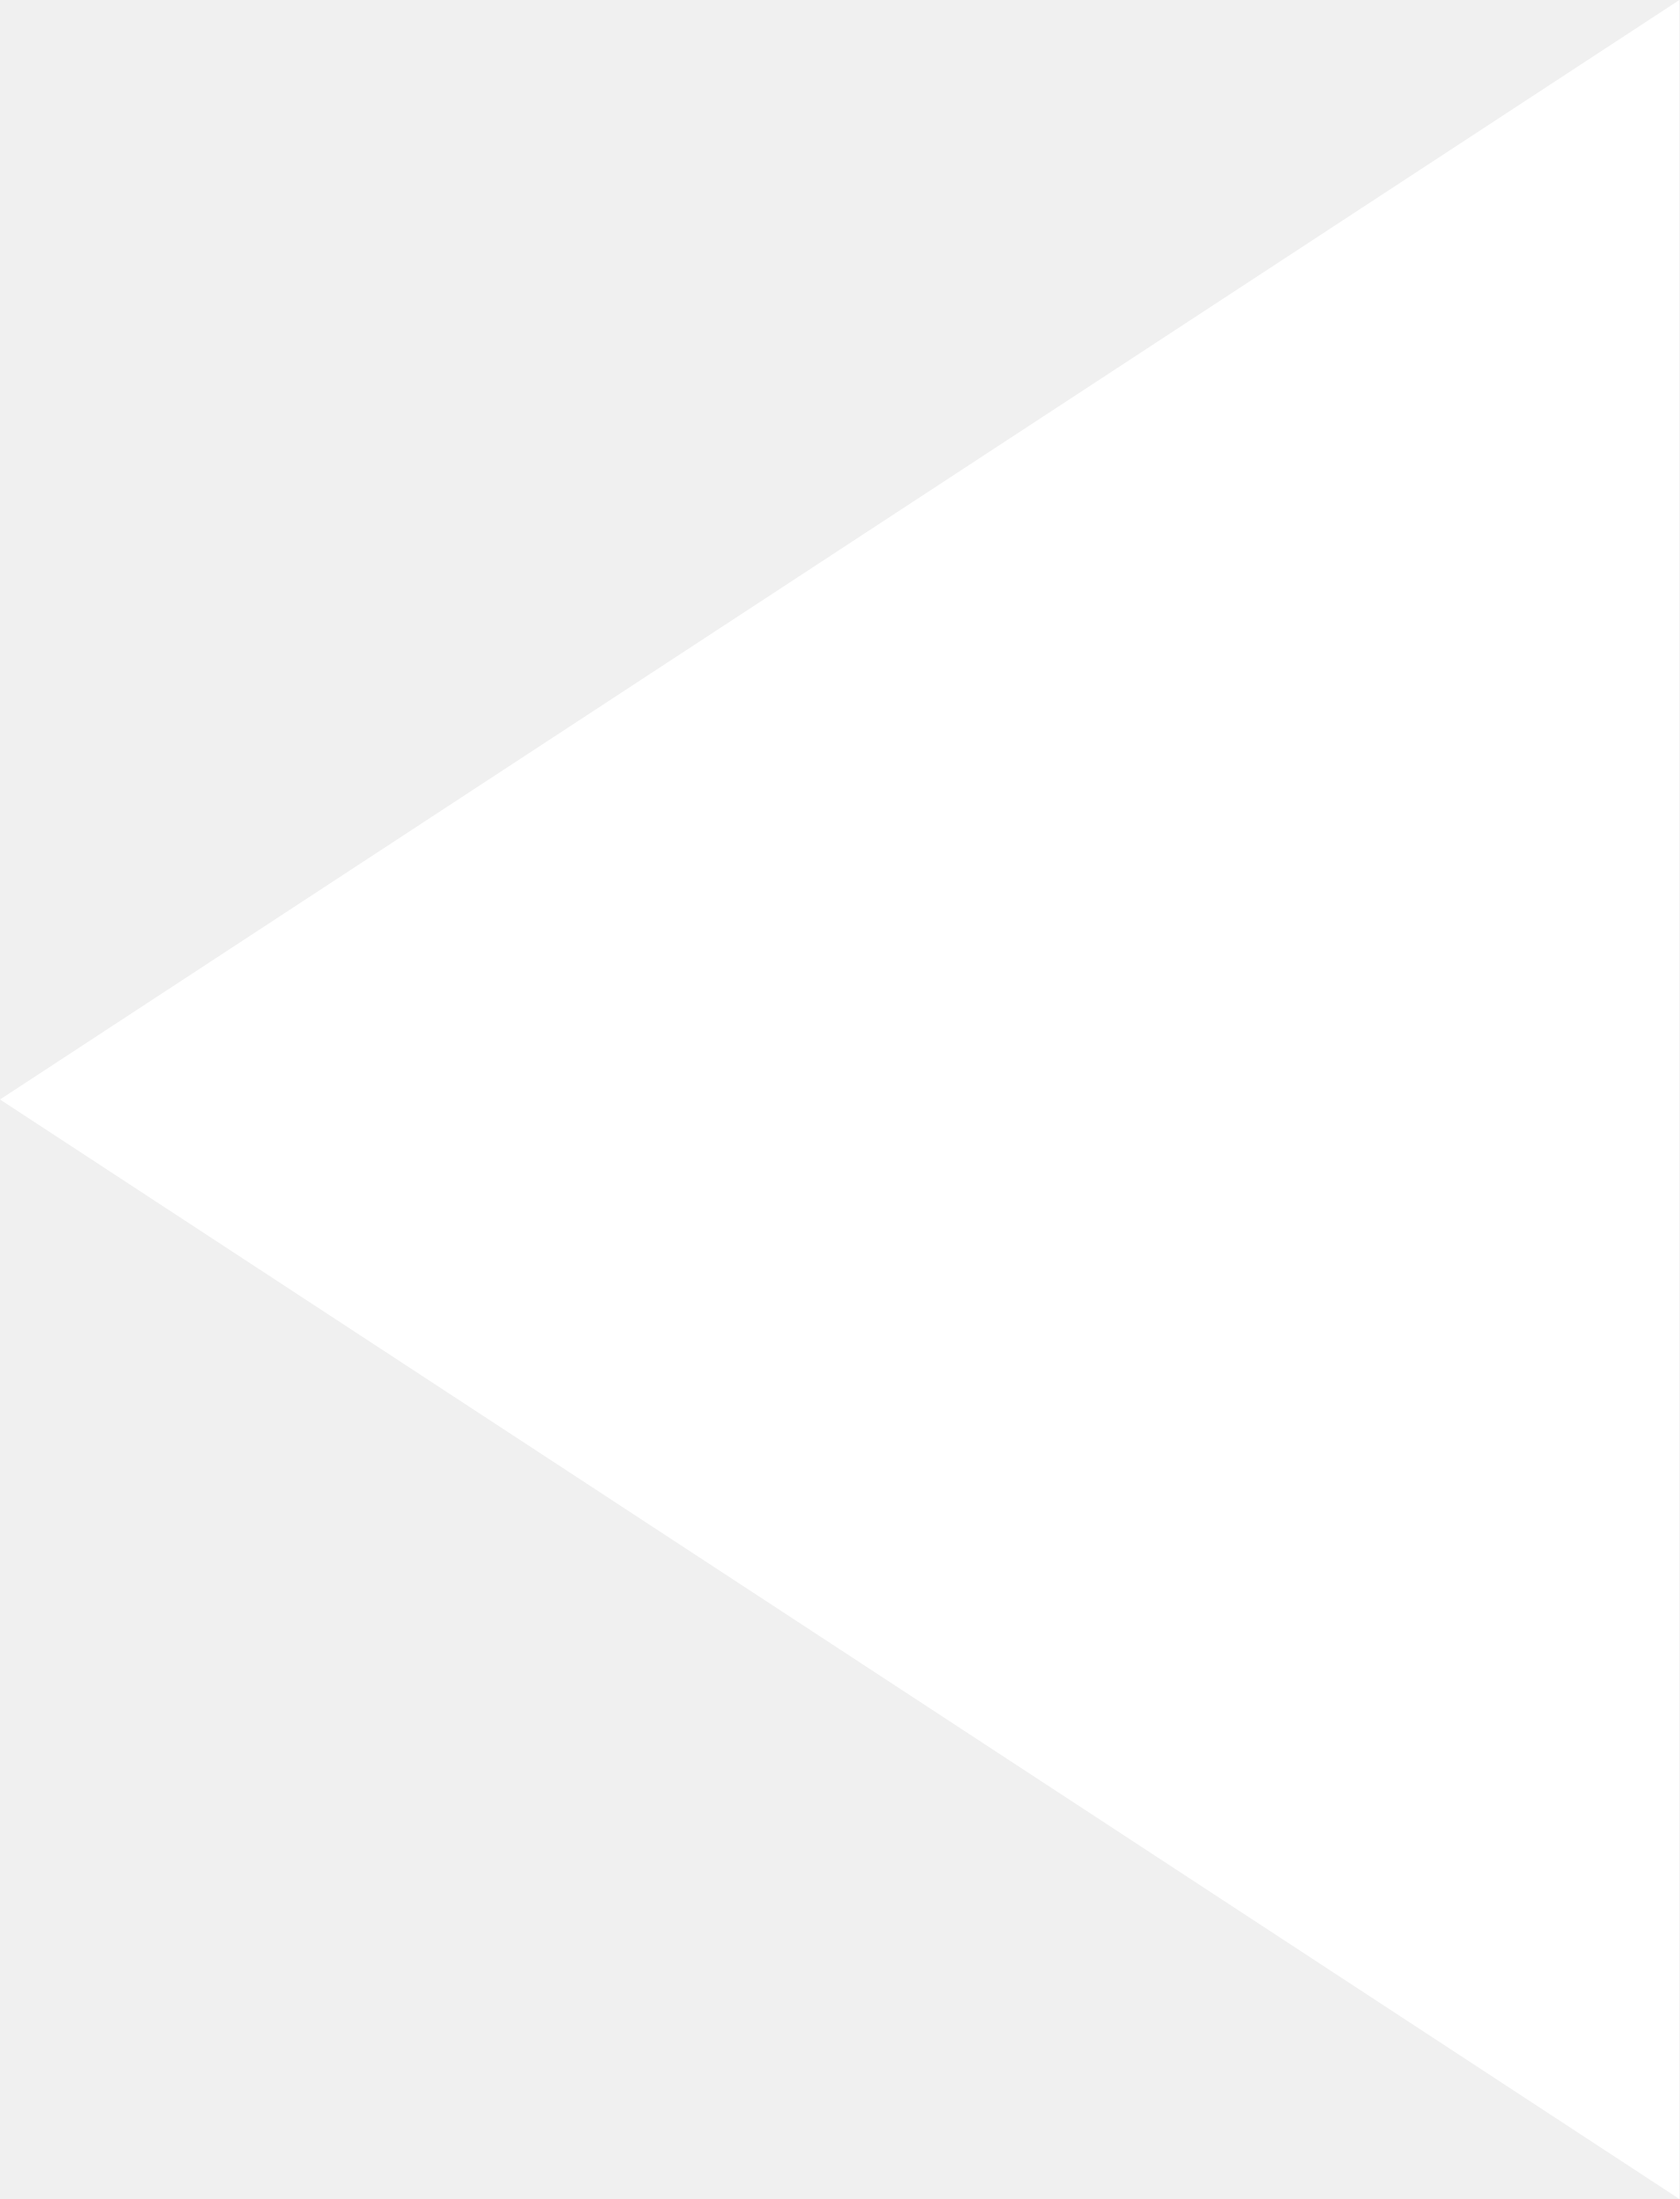
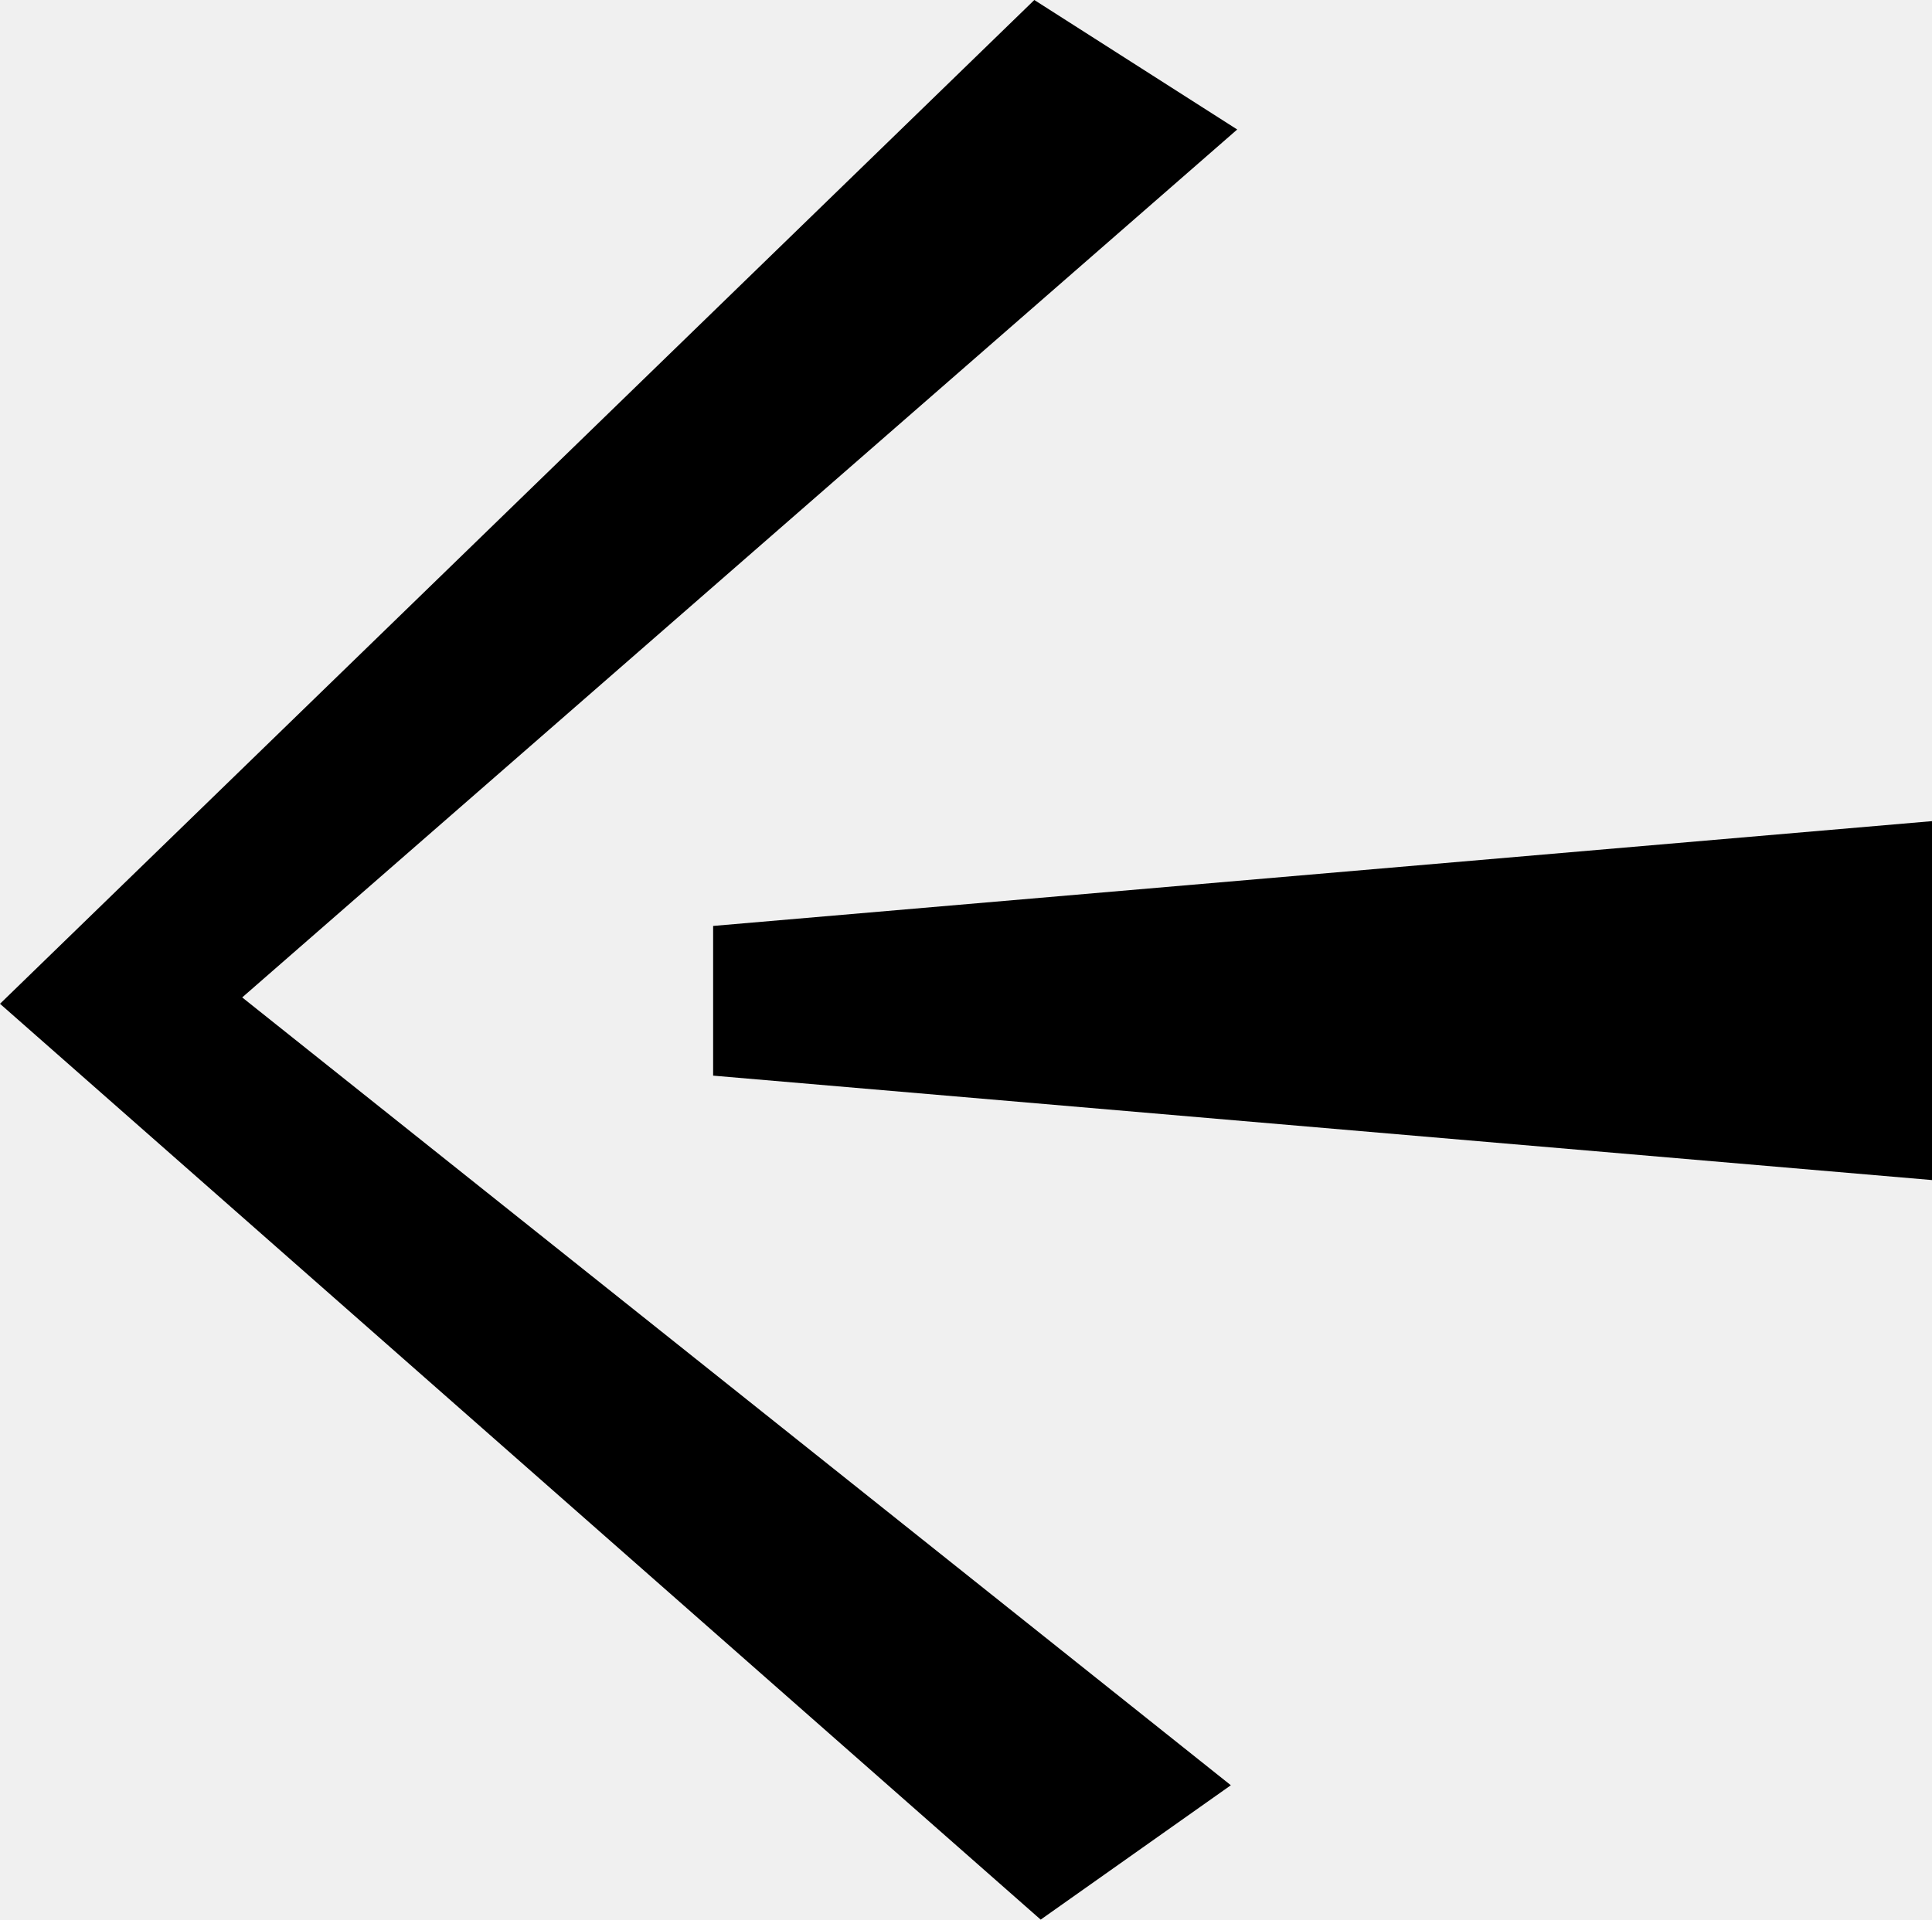
- <svg xmlns="http://www.w3.org/2000/svg" id="Ebene_2" data-name="Ebene 2" viewBox="0 0 555.35 727.17">
-   <defs>
-     <style>
-       .cls-1 {
-         fill: #fff;
-       }
-     </style>
-   </defs>
-   <g id="Ebene_2-2" data-name="Ebene 2">
-     <g id="Ebene_1-2" data-name="Ebene 1-2">
-       <polygon class="cls-1" points="0 363.58 555.35 0 555.35 727.17 0 363.58" />
-     </g>
+ <svg xmlns="http://www.w3.org/2000/svg" id="Ebene_2" data-name="Ebene 2" viewBox="0 0 51.61 51.29">
+   <g id="Ebene_1-2" data-name="Ebene 1">
+     <polygon points="27.8 51.29 0 26.82 27.63 0 33.05 3.46 6.47 26.65 32.88 47.7 27.8 51.29" />
+     <polygon points="51.61 31.53 19.05 28.74 19.05 24.74 51.61 21.94 51.61 31.53" />
  </g>
</svg>
